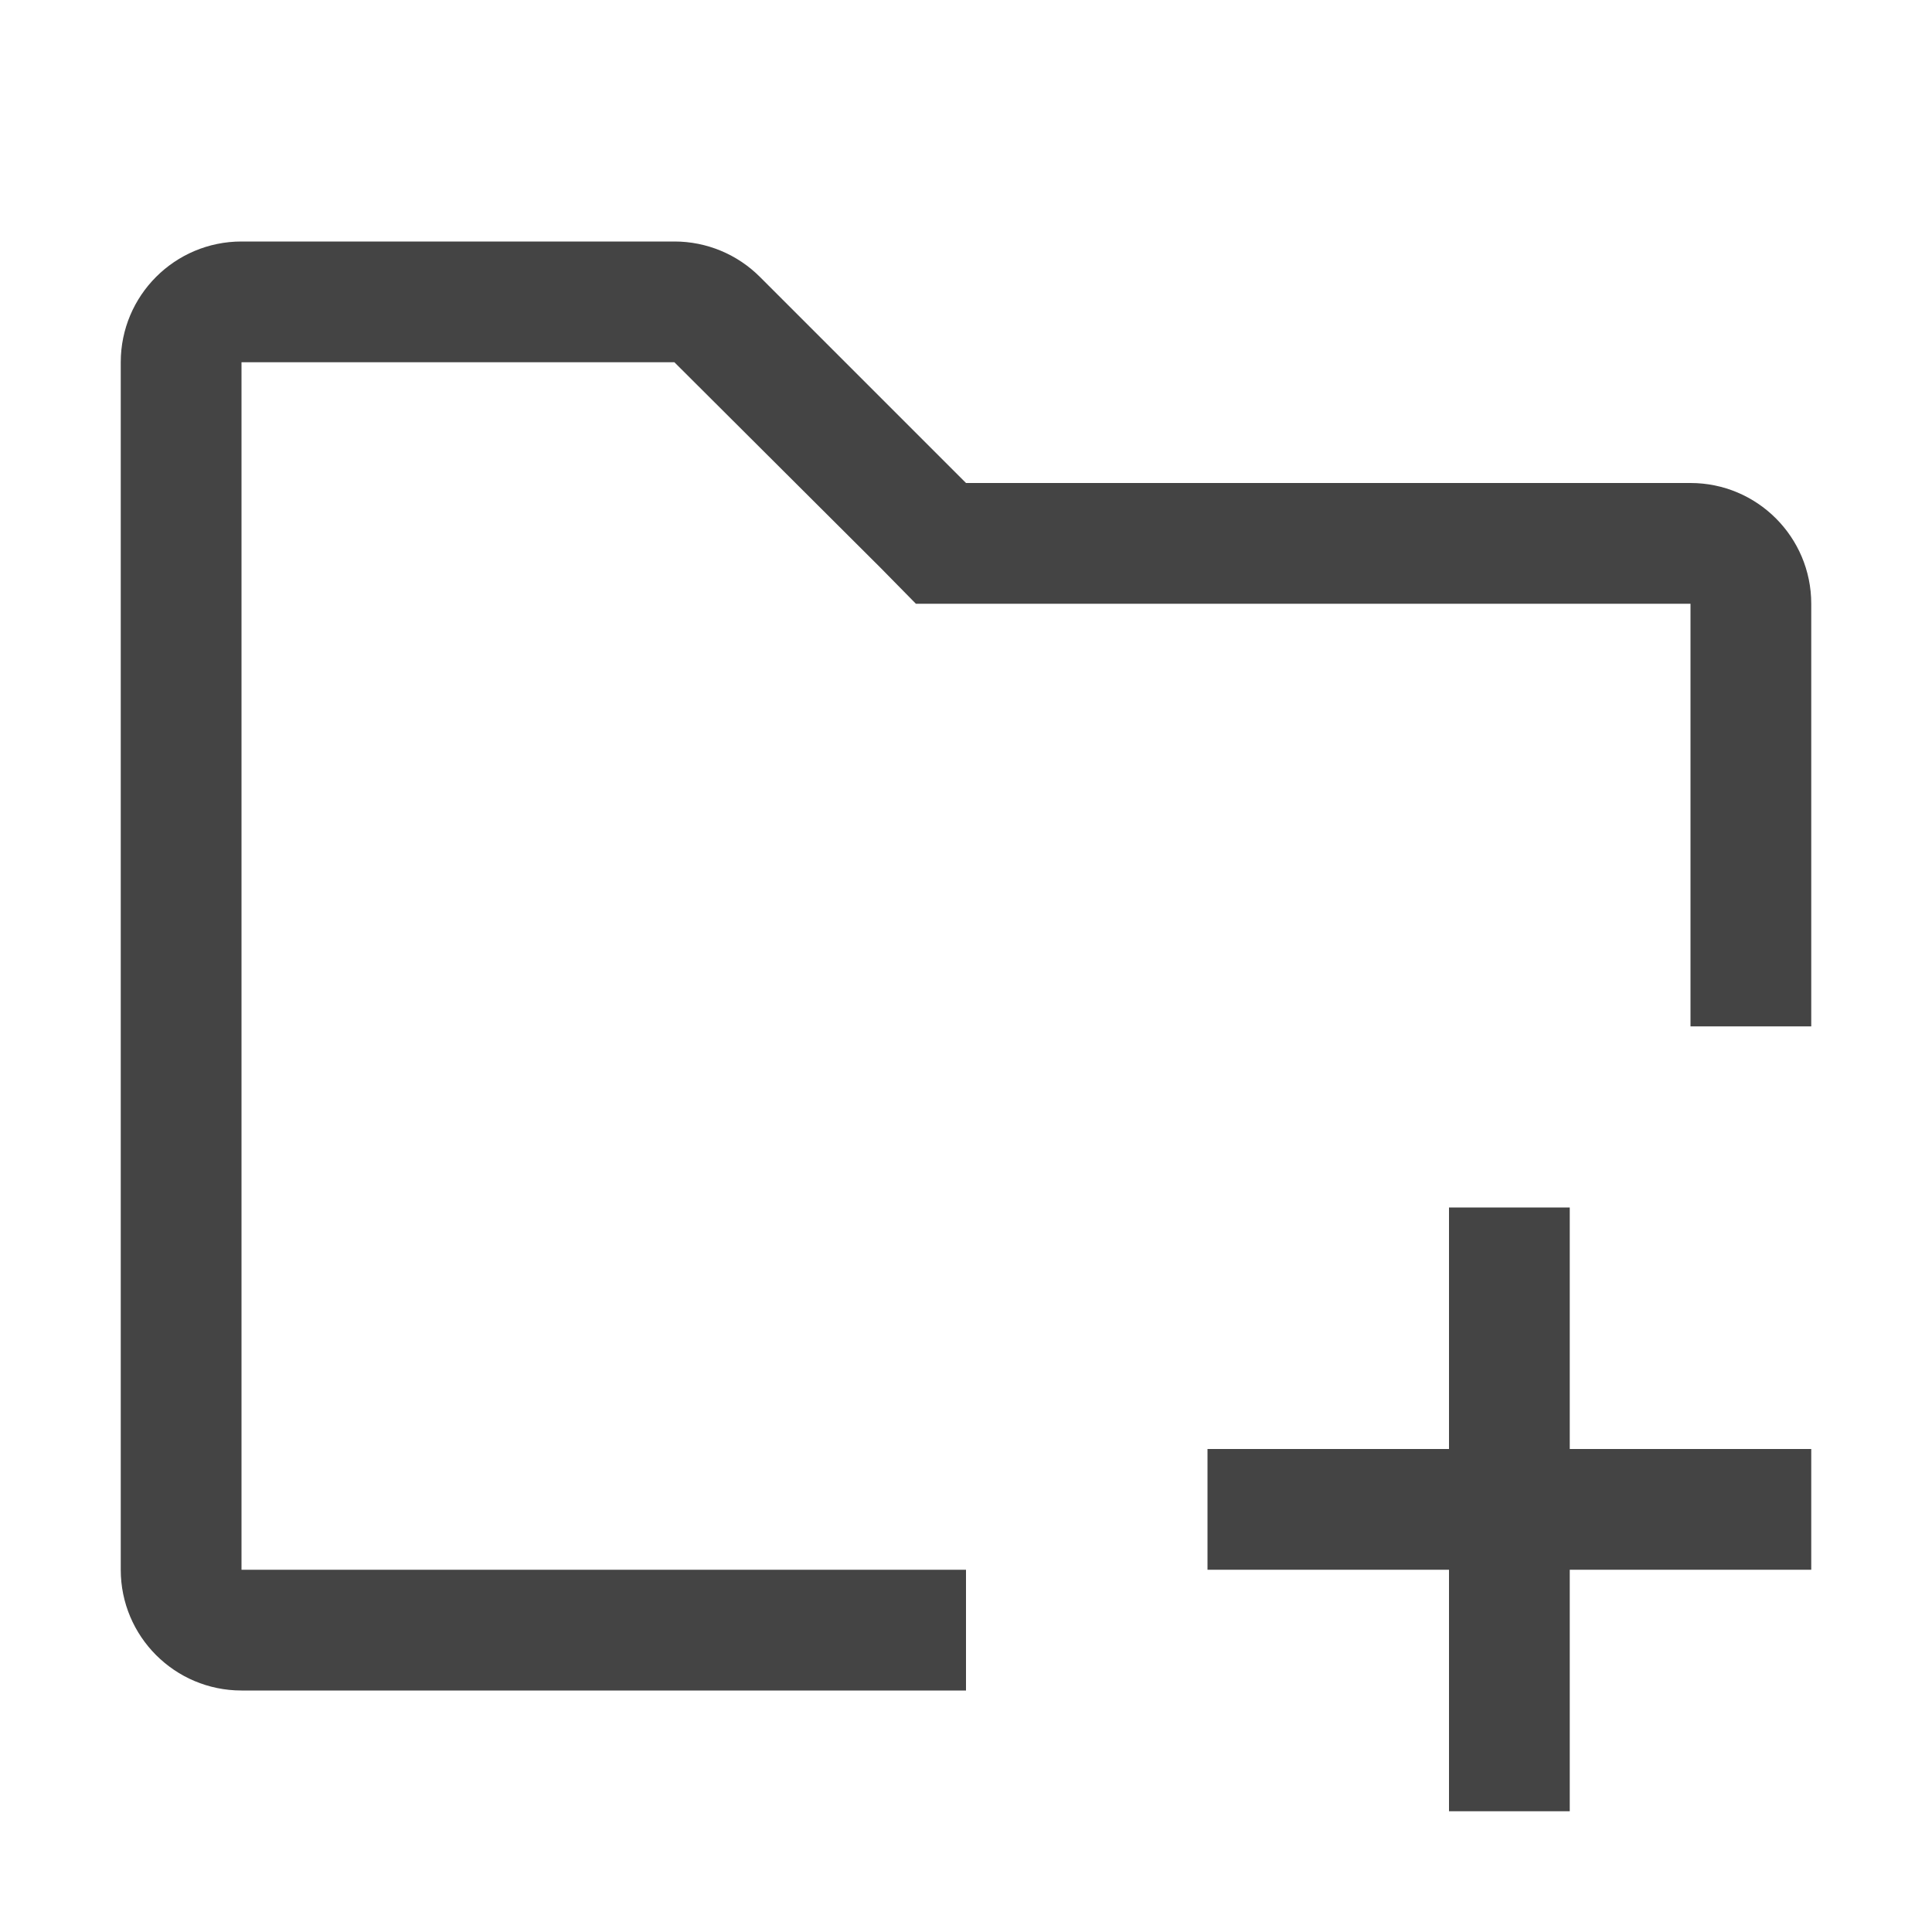
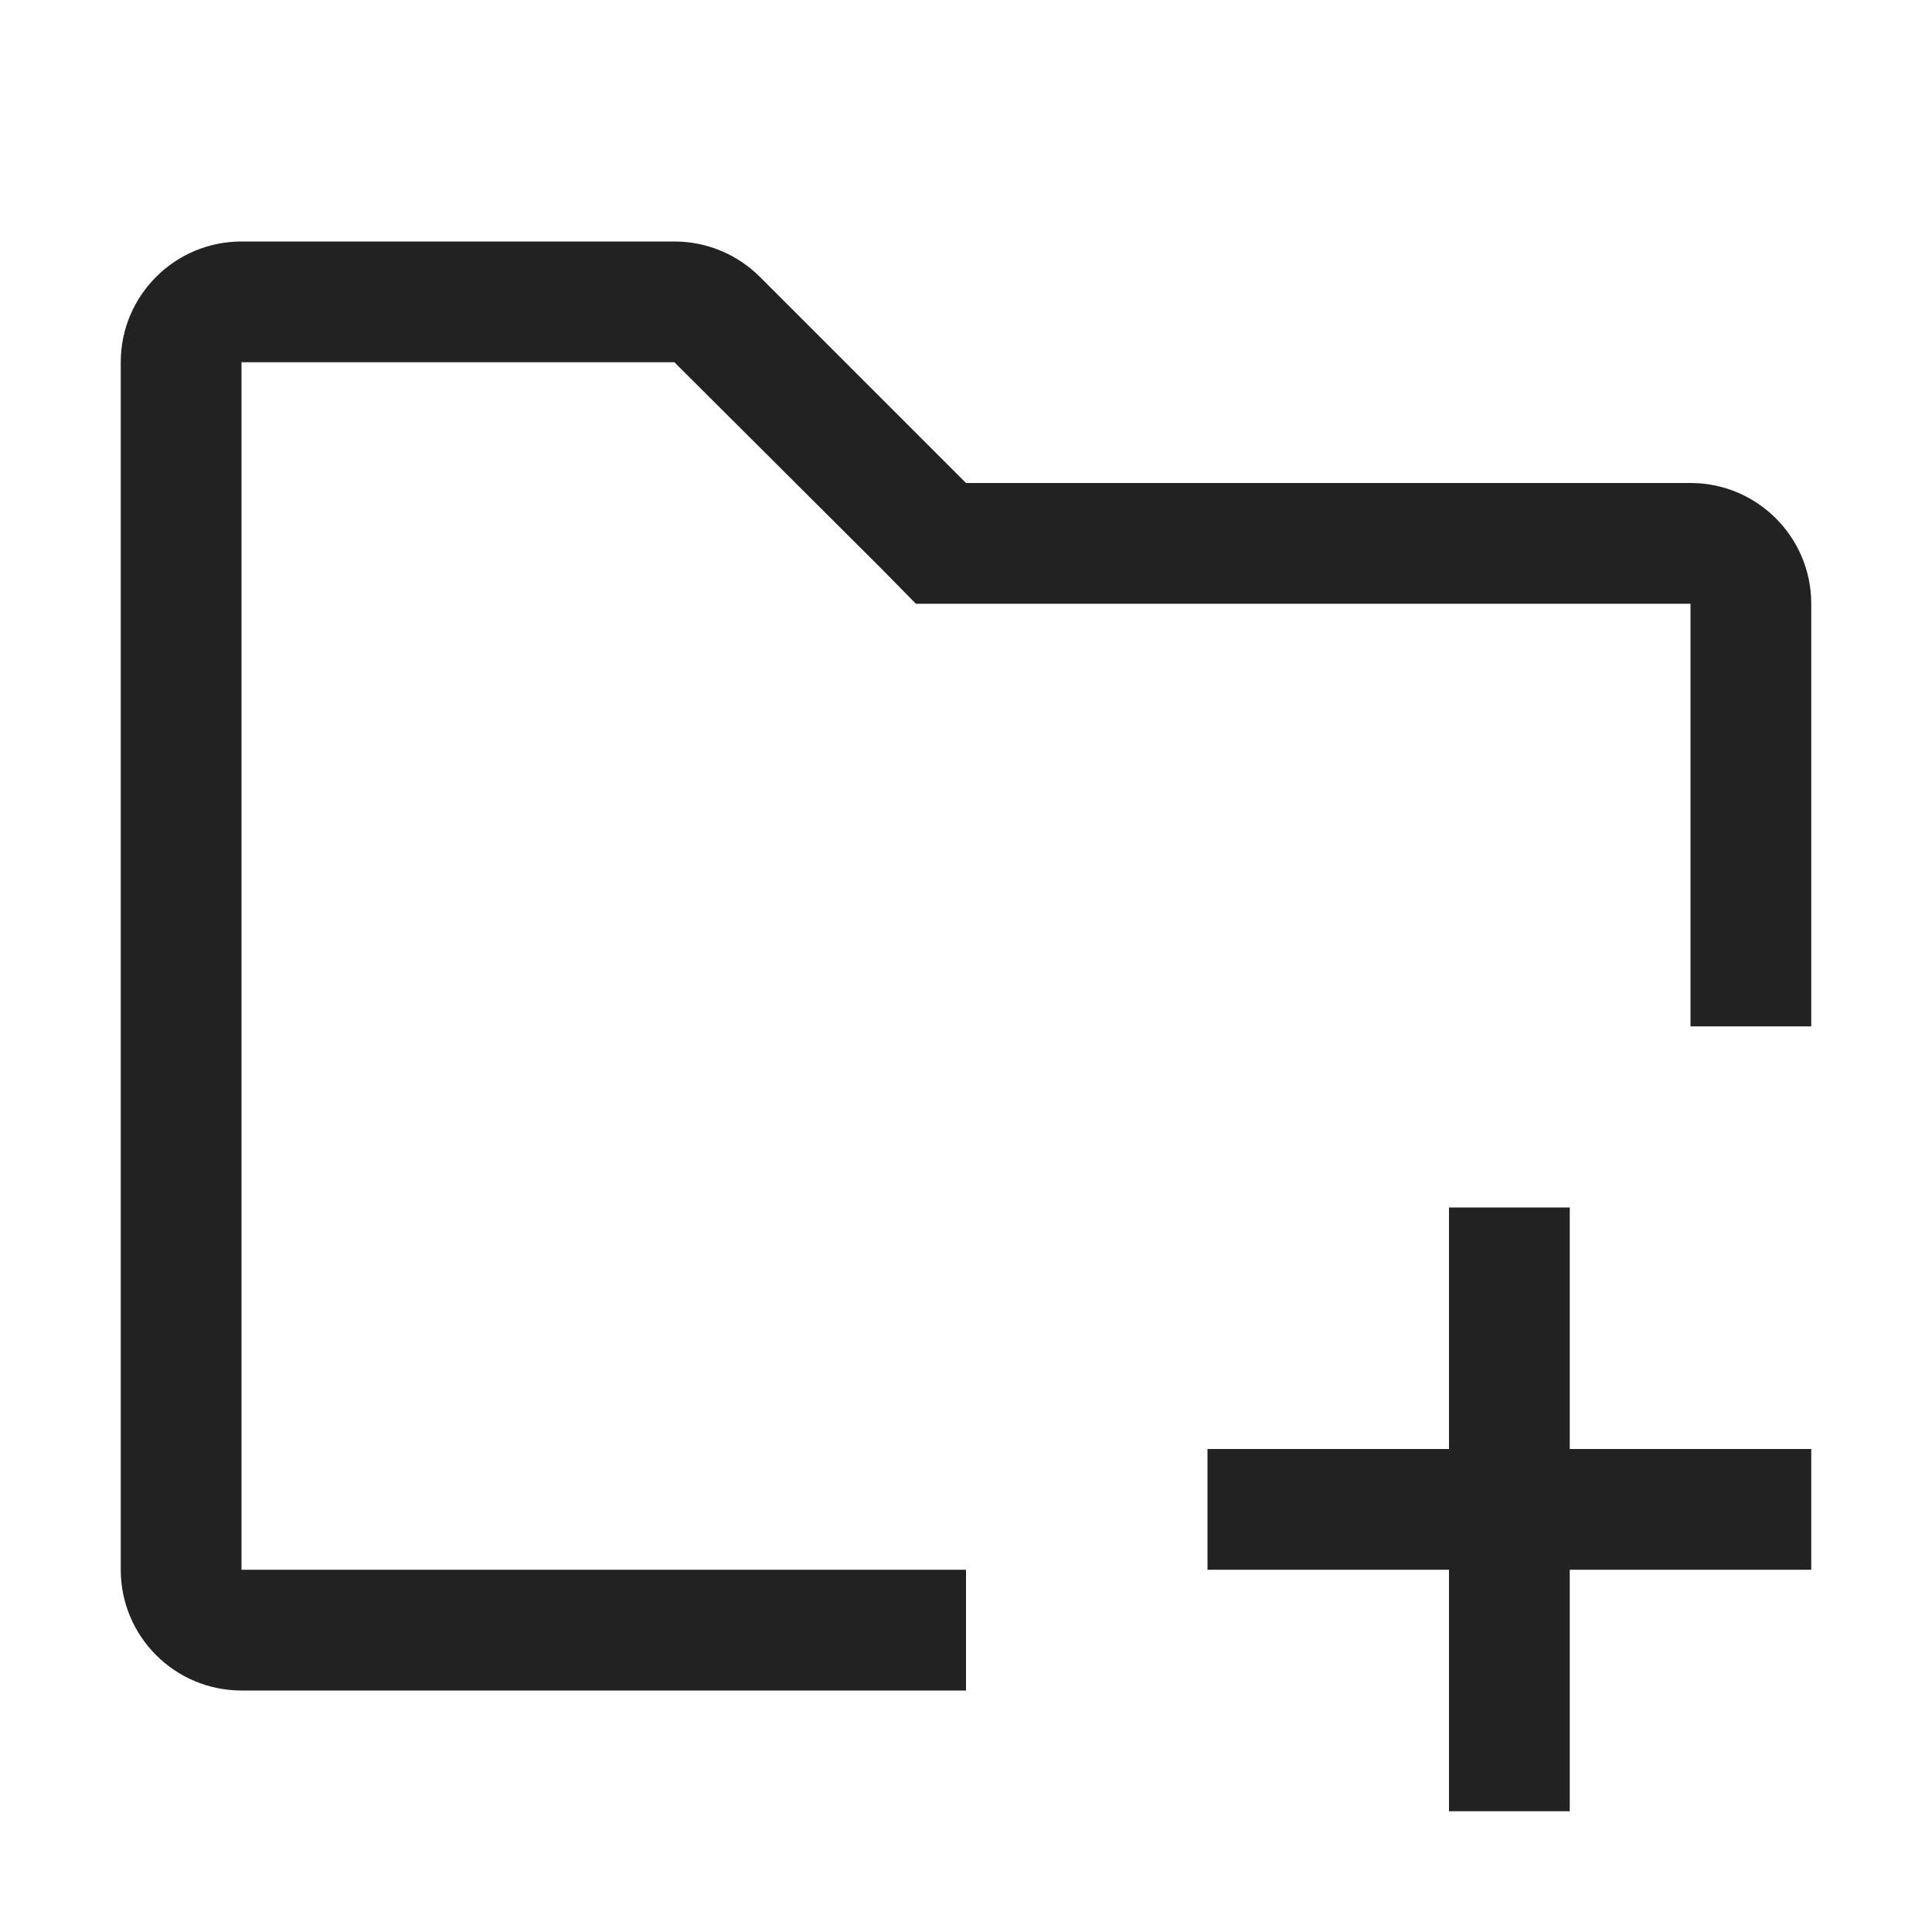
<svg xmlns="http://www.w3.org/2000/svg" viewBox="0 0 32 32">
-   <path fill="#444" d="M26 20h-2v4h-4v2h4v4h2v-4h4v-2h-4v-4z" />
-   <path fill="#444" d="M28 8H16l-3.41-3.41A2 2 0 0 0 11.17 4H4a2 2 0 0 0-2 2v20a2 2 0 0 0 2 2h12v-2H4V6h7.17l3.42 3.41.58.59H28v7h2v-7a2 2 0 0 0-2-2z" />
+   <path fill="#222" d="M26 20h-2v4h-4v2h4v4h2v-4h4v-2h-4v-4z" />
+   <path fill="#222" d="M28 8H16l-3.41-3.41A2 2 0 0 0 11.17 4H4a2 2 0 0 0-2 2v20a2 2 0 0 0 2 2h12v-2H4V6h7.17l3.42 3.41.58.59H28v7h2v-7a2 2 0 0 0-2-2z" />
</svg>
